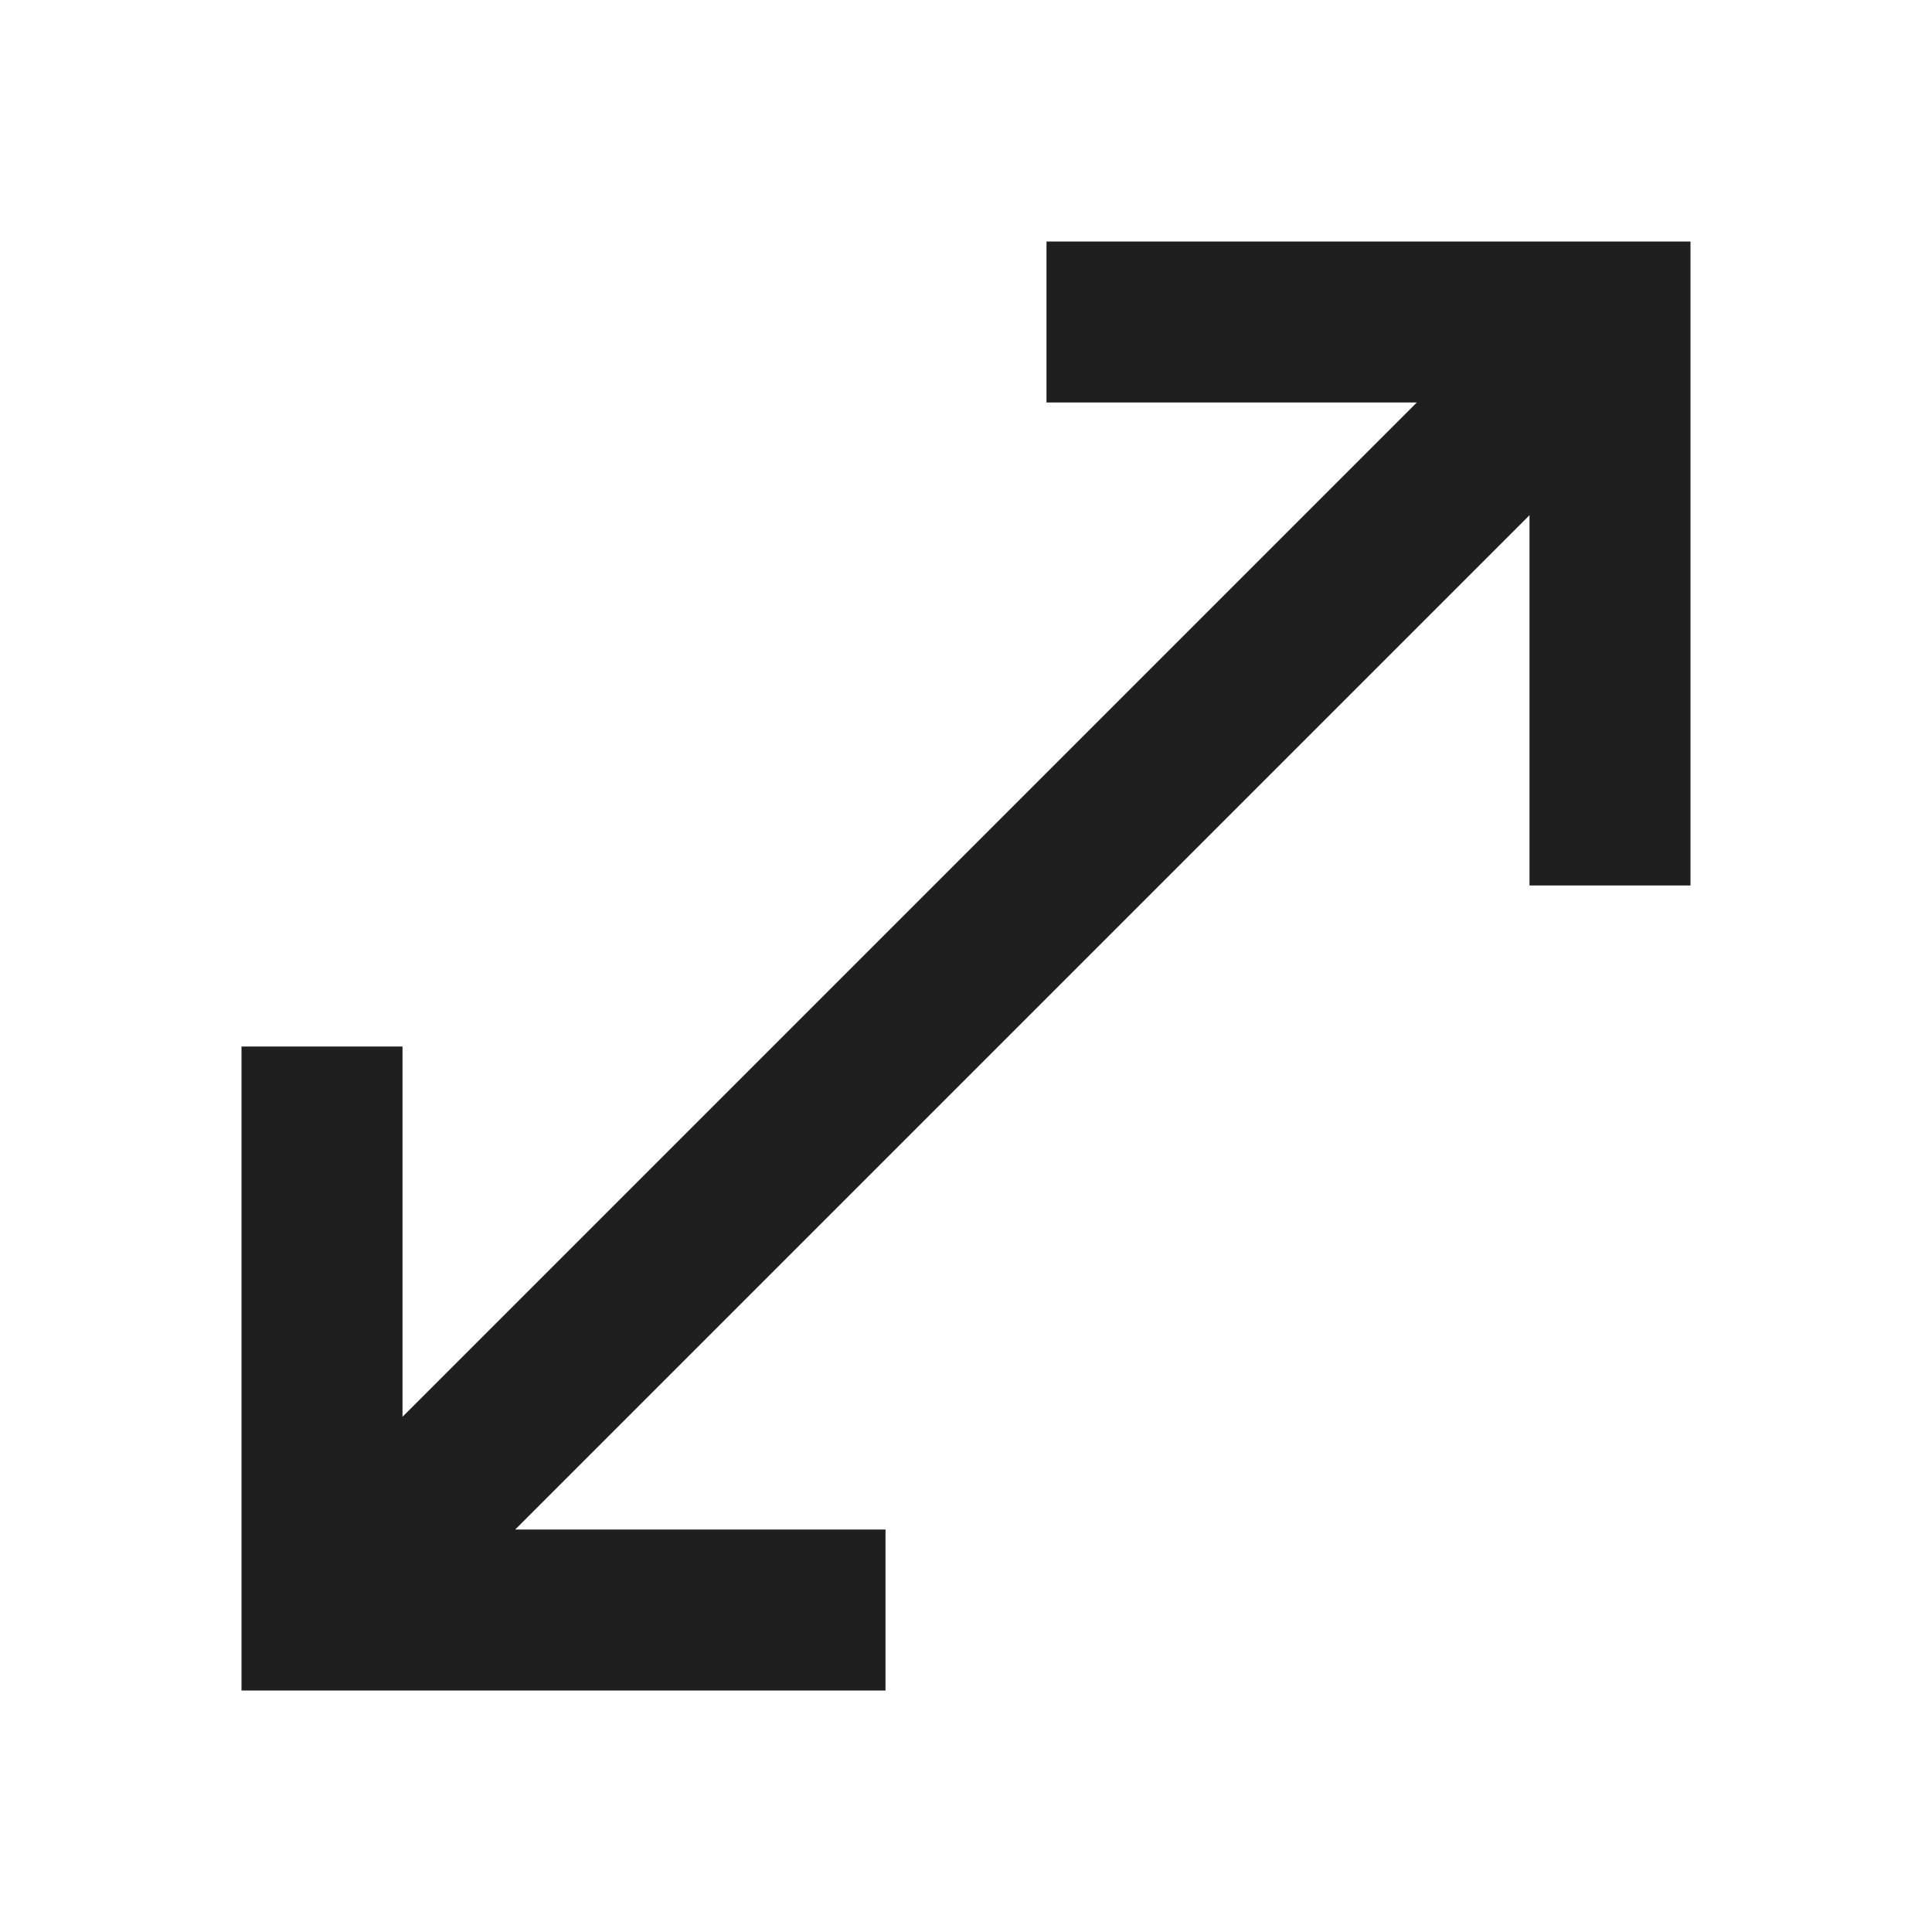
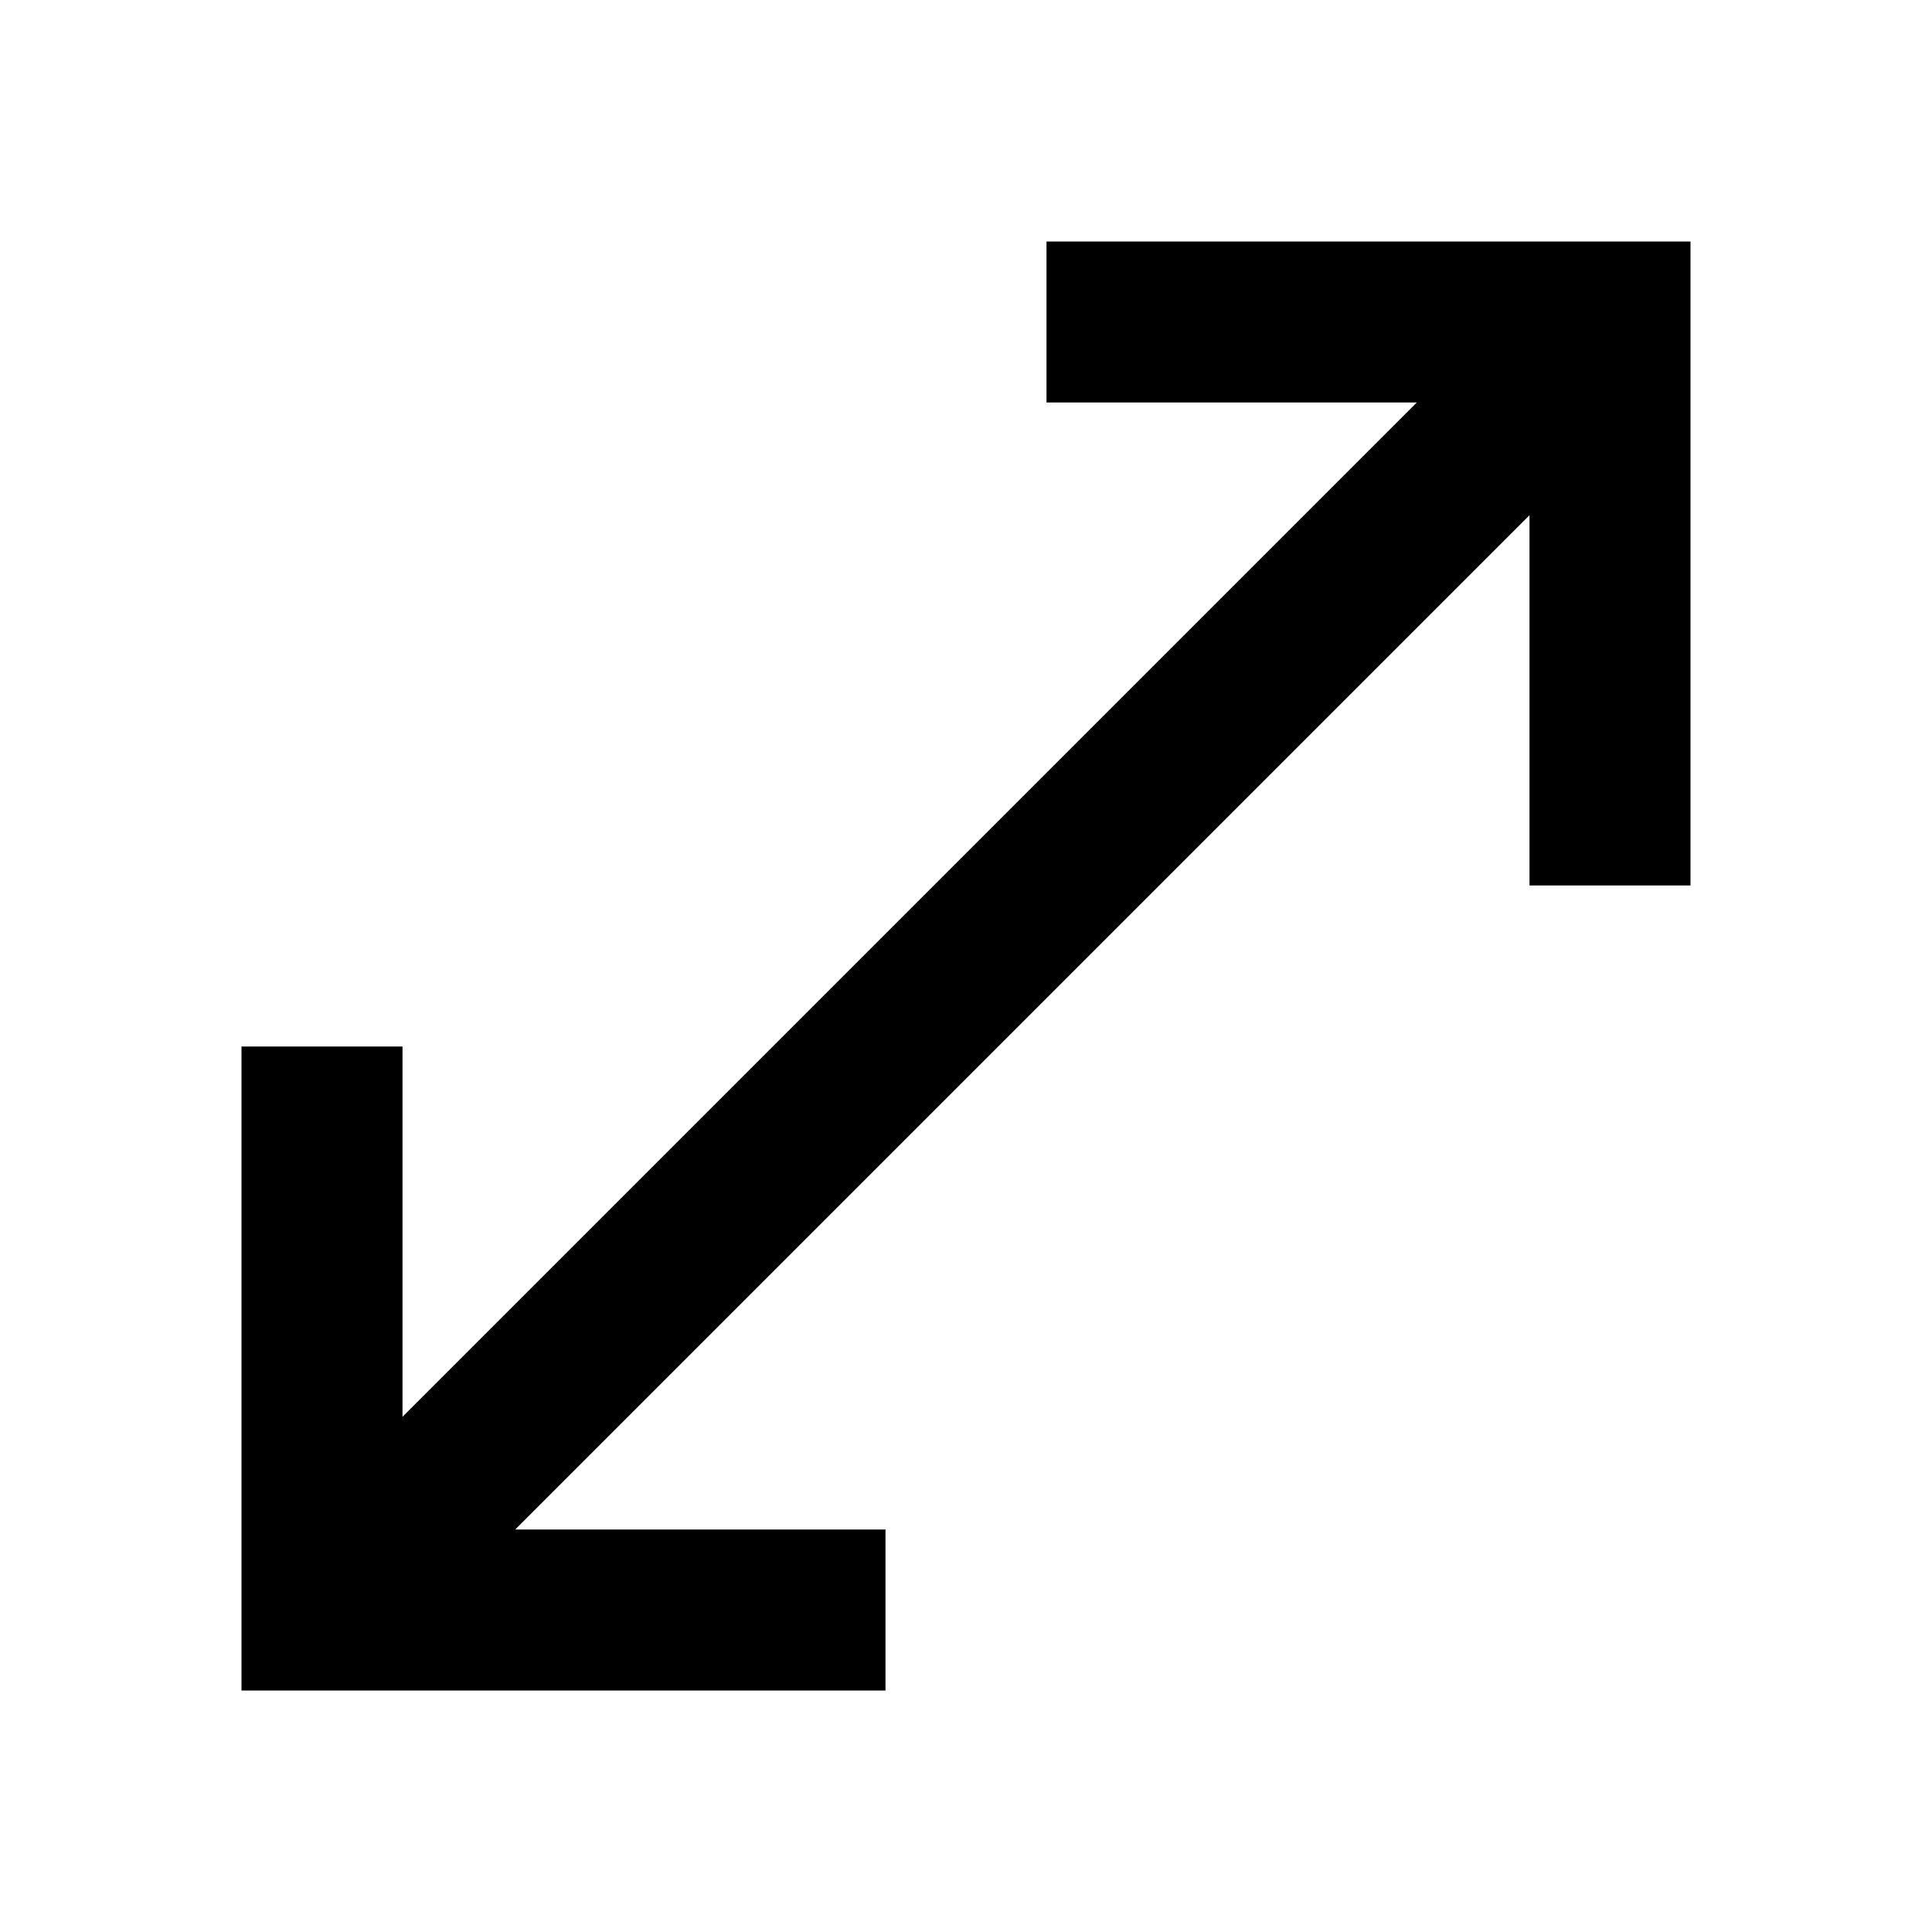
- <svg xmlns="http://www.w3.org/2000/svg" height="24px" viewBox="0 -960 960 960" width="24px" fill="#1f1f1f">
+ <svg xmlns="http://www.w3.org/2000/svg" height="24px" viewBox="0 -960 960 960" width="24px" fill="#000">
  <path d="M120-120v-320h80v184l504-504H520v-80h320v320h-80v-184L256-200h184v80H120Z" />
</svg>
